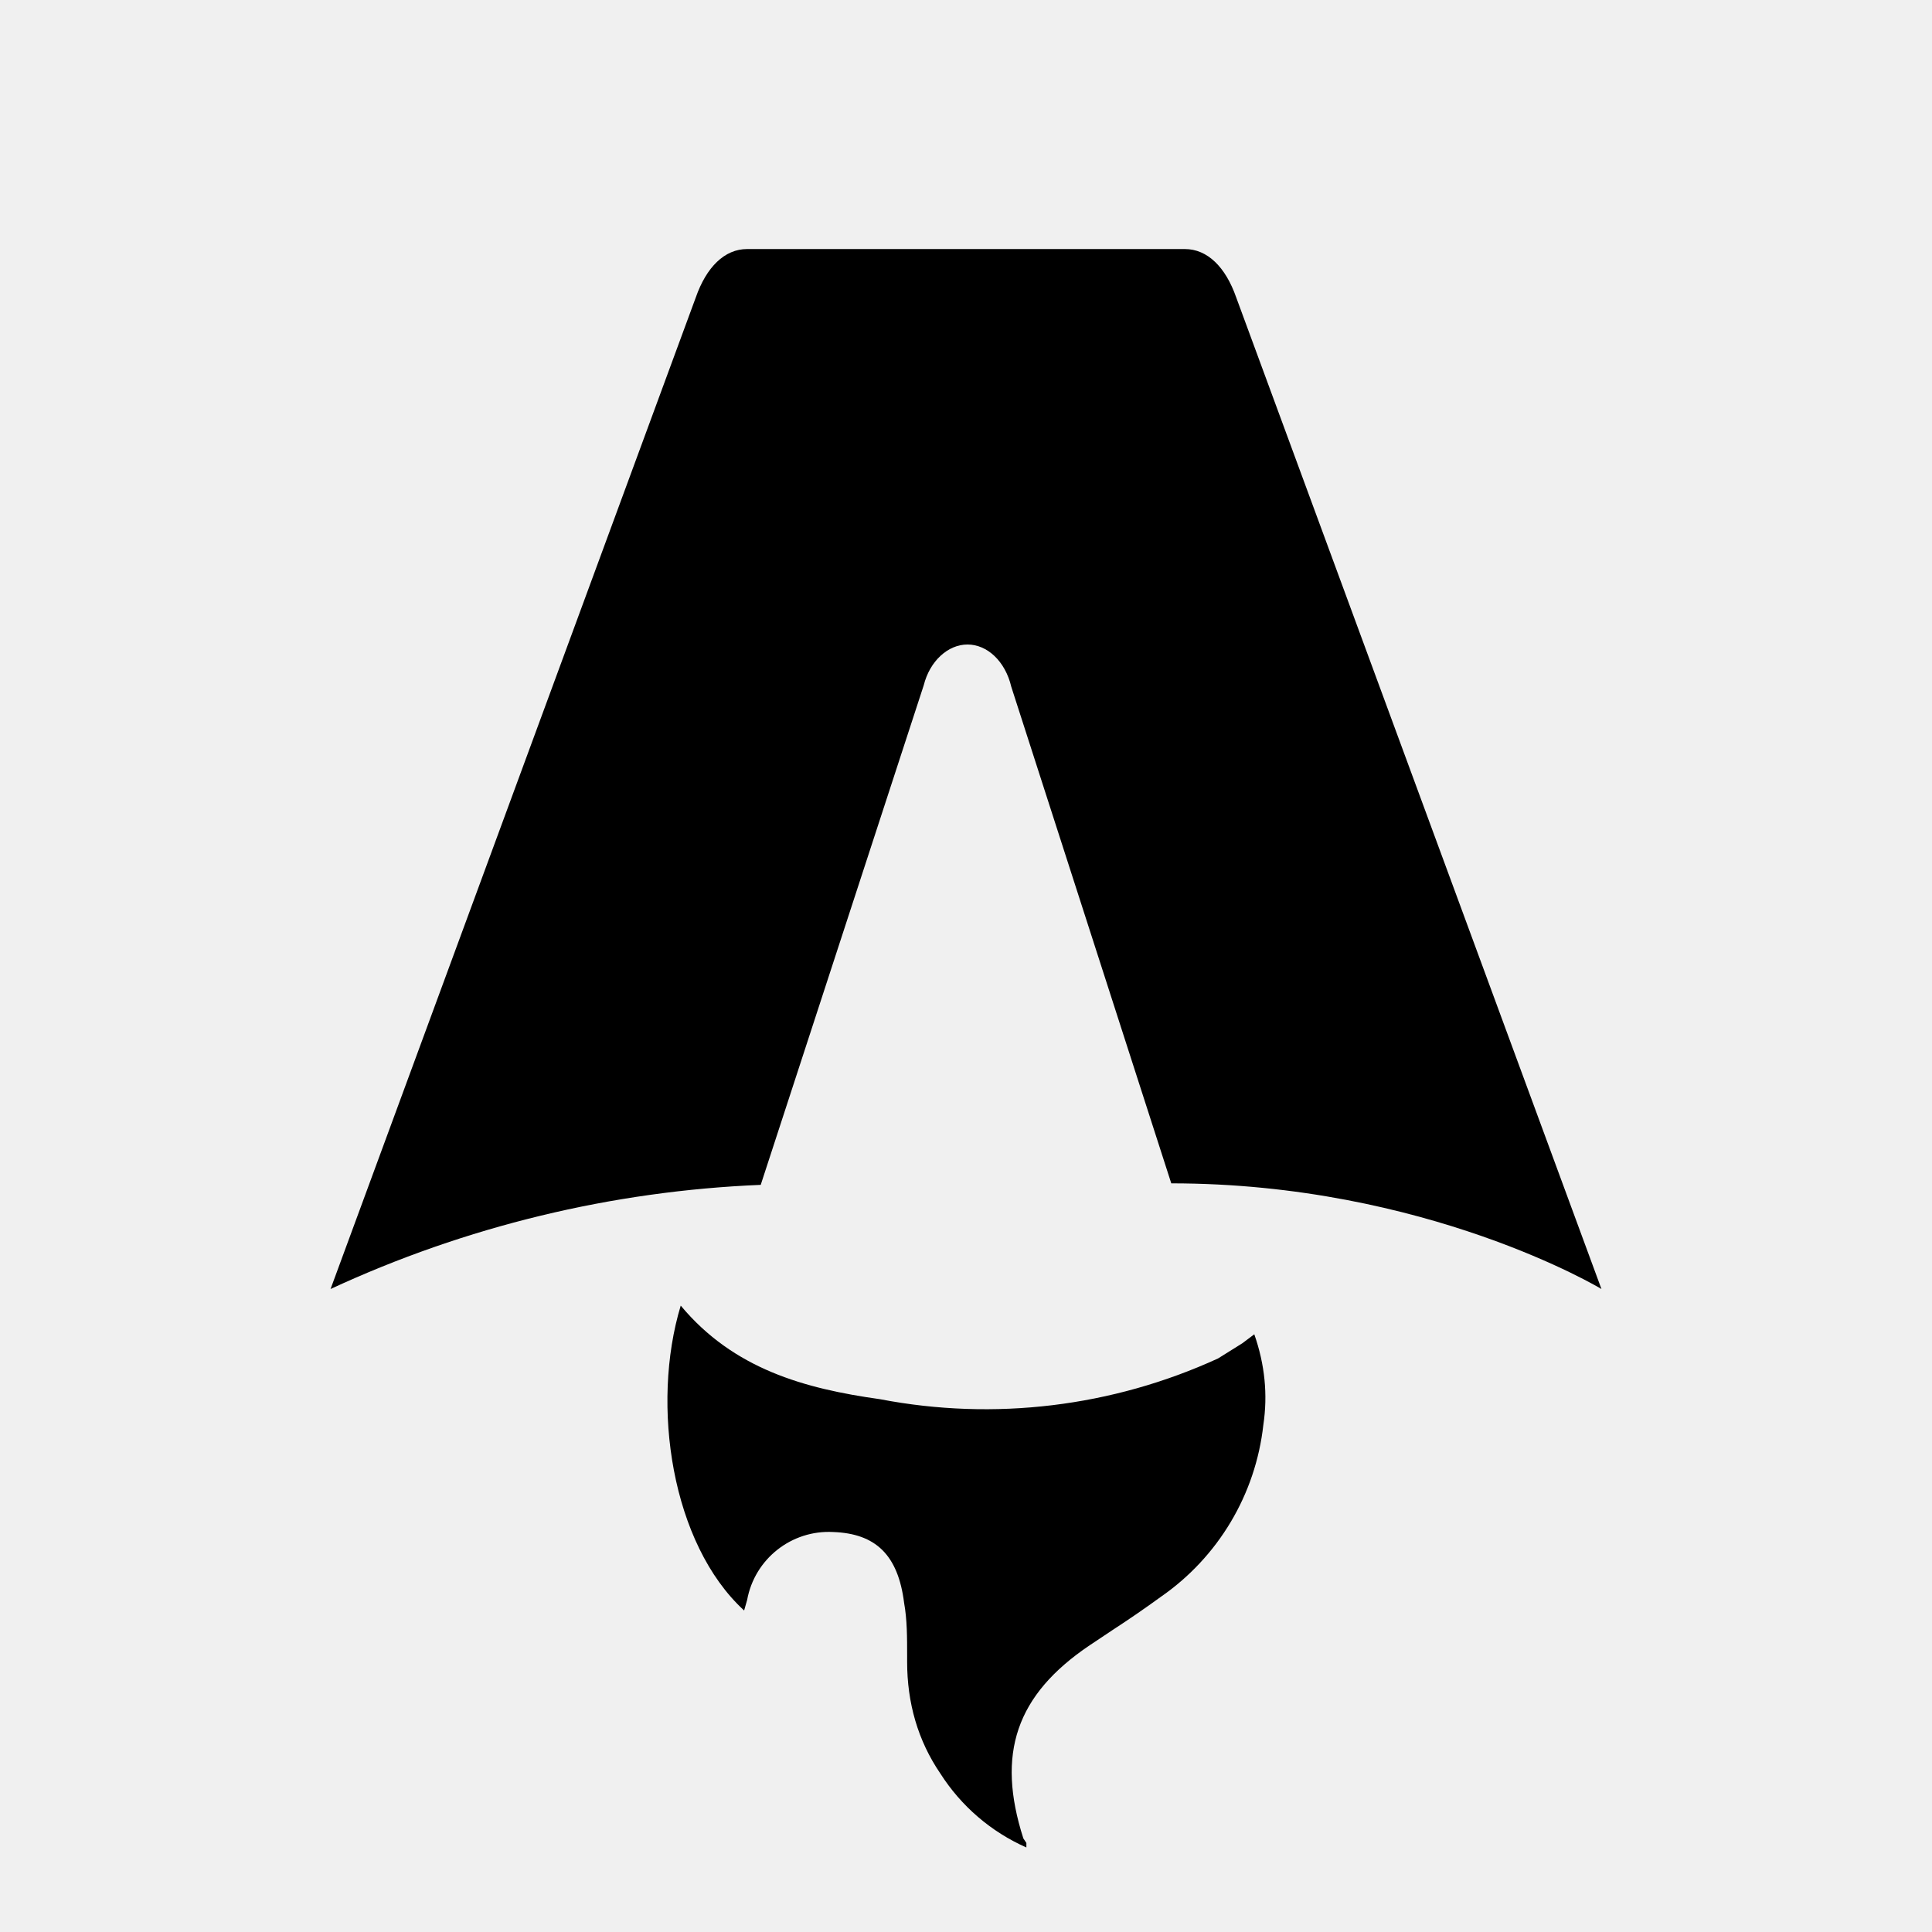
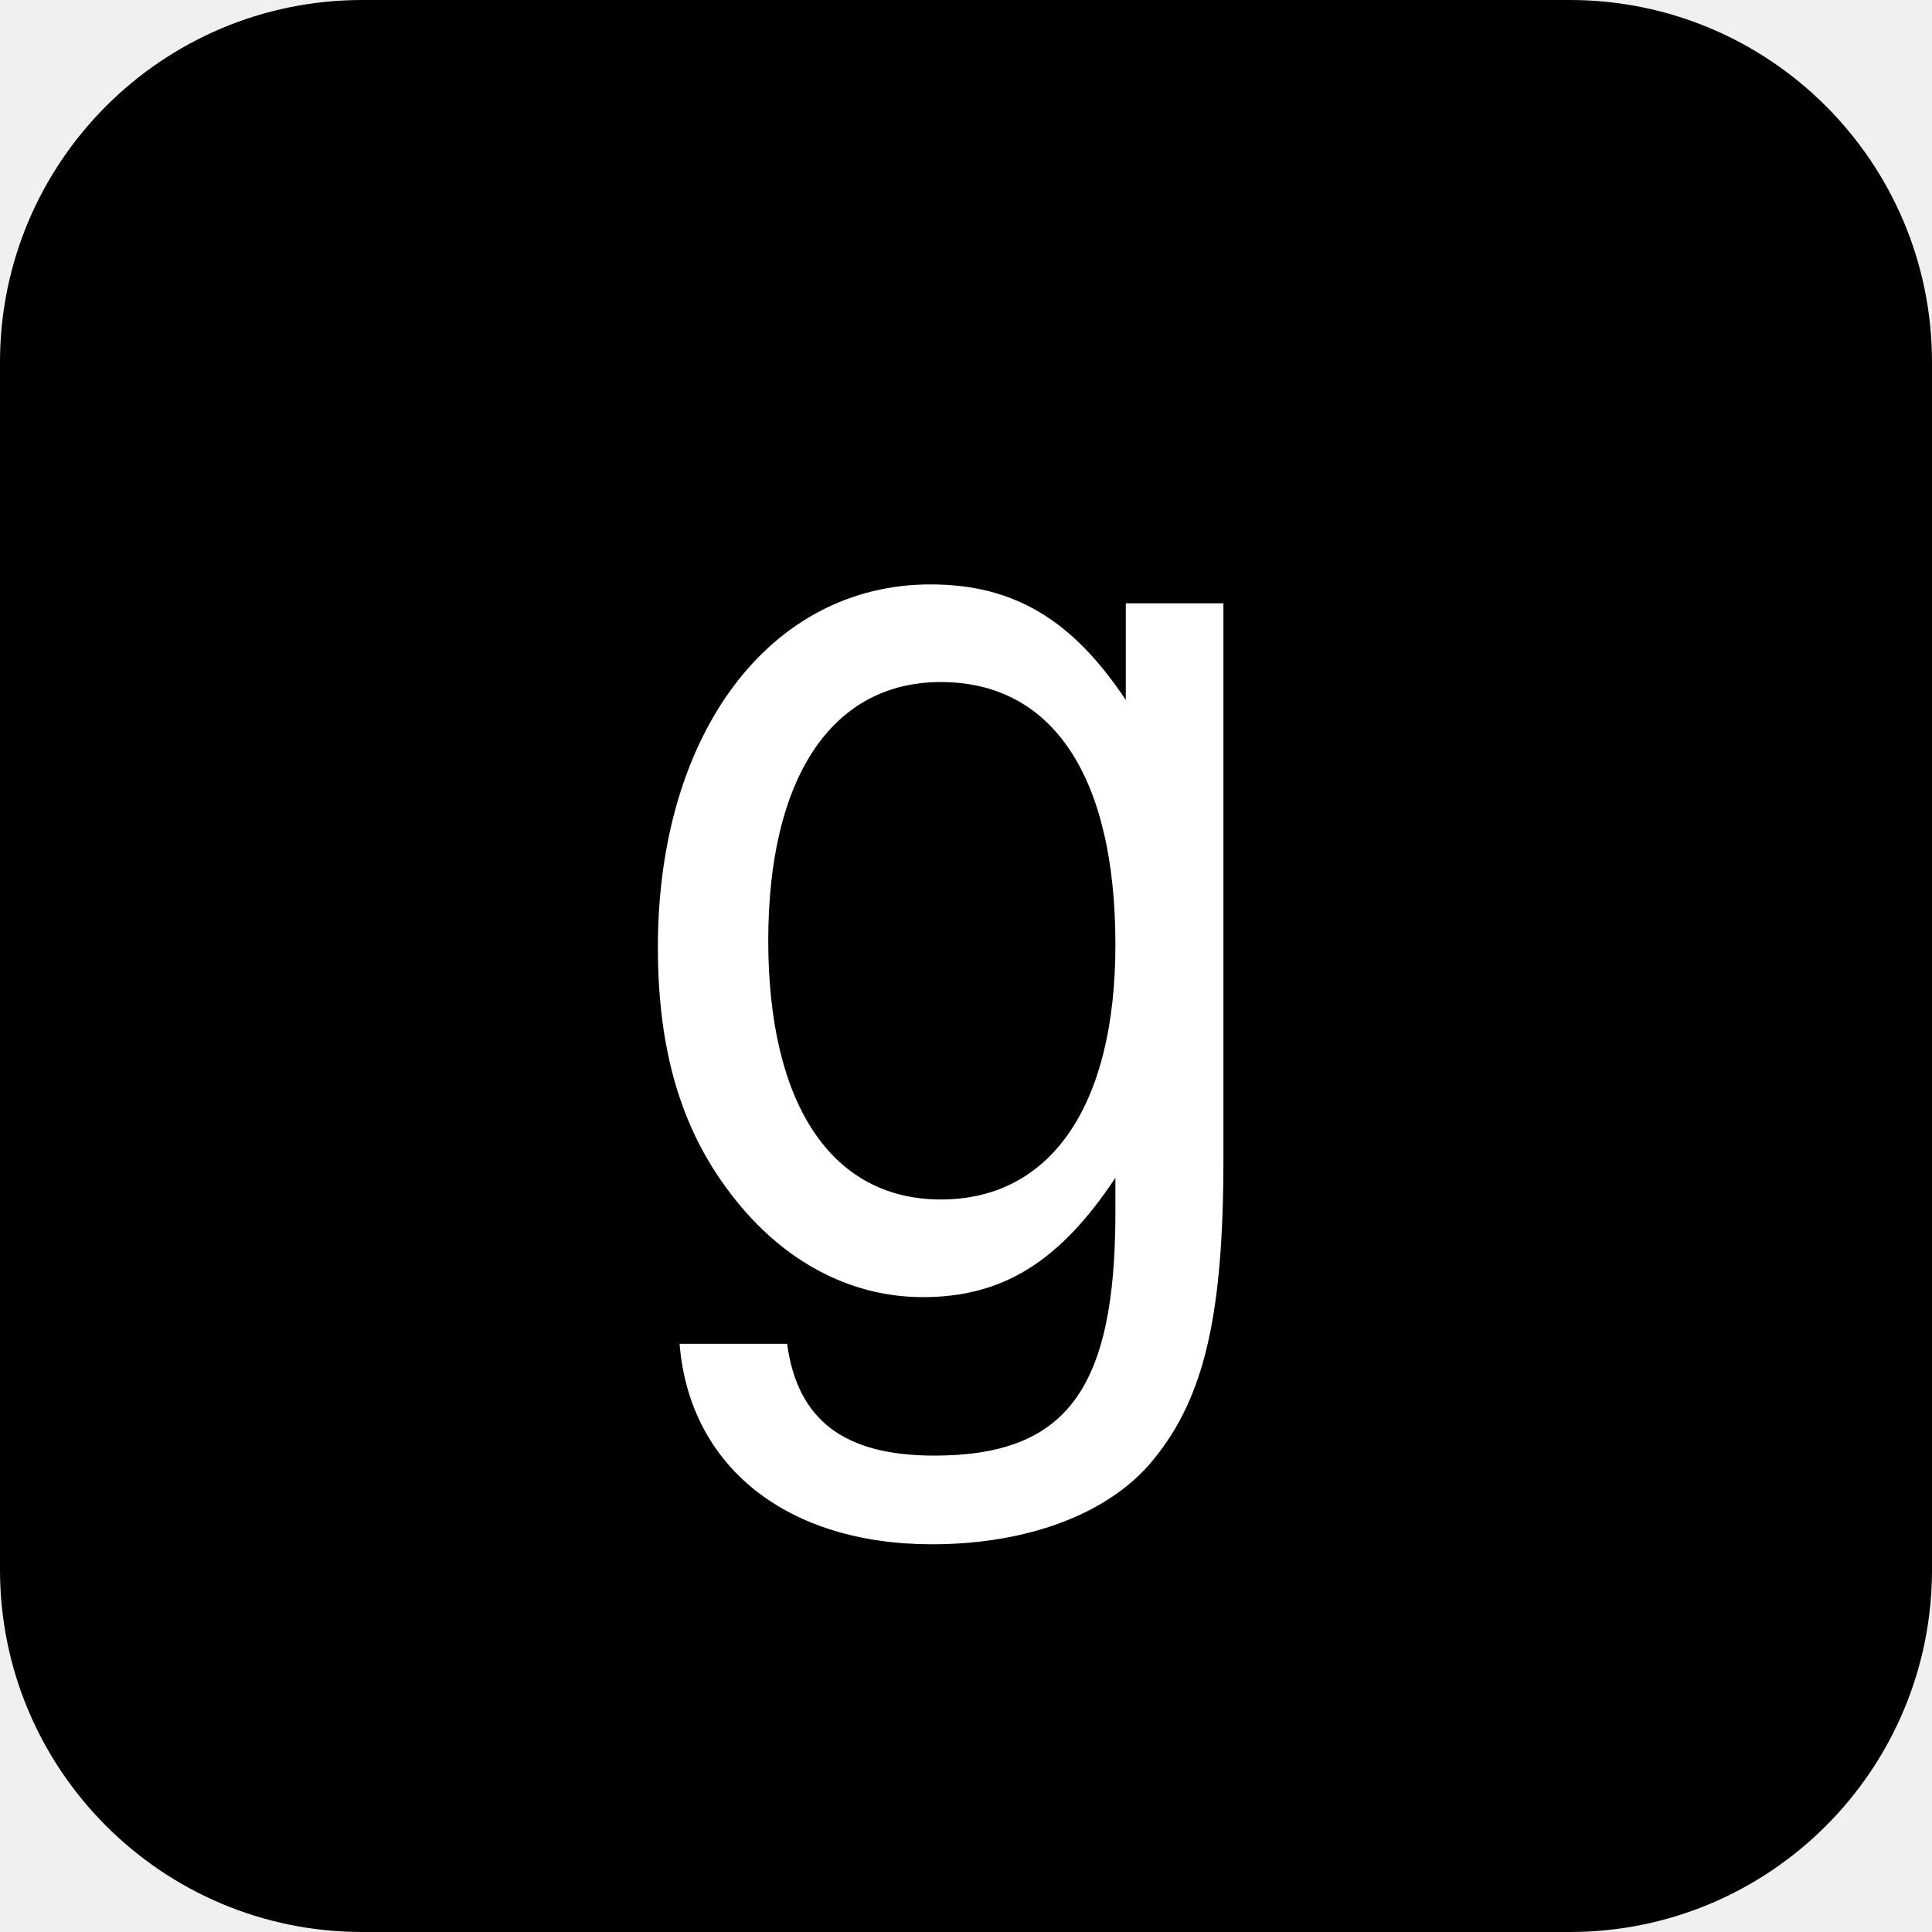
- <svg xmlns="http://www.w3.org/2000/svg" fill="none" viewBox="0 0 128 128">
-   <path d="M50.4 78.5a75.1 75.1 0 0 0-28.5 6.9l24.2-65.7c.7-2 1.9-3.2 3.4-3.2h29c1.5 0 2.7 1.2 3.4 3.2l24.2 65.7s-11.6-7-28.5-7L67 45.5c-.4-1.7-1.6-2.8-2.9-2.8-1.3 0-2.5 1.1-2.9 2.7L50.4 78.5Zm-1.1 28.2Zm-4.2-20.2c-2 6.6-.6 15.8 4.2 20.2a17.5 17.5 0 0 1 .2-.7 5.5 5.5 0 0 1 5.7-4.5c2.8.1 4.3 1.5 4.7 4.7.2 1.1.2 2.3.2 3.5v.4c0 2.7.7 5.2 2.2 7.4a13 13 0 0 0 5.7 4.9v-.3l-.2-.3c-1.8-5.6-.5-9.5 4.4-12.8l1.5-1a73 73 0 0 0 3.2-2.2 16 16 0 0 0 6.8-11.4c.3-2 .1-4-.6-6l-.8.6-1.6 1a37 37 0 0 1-22.4 2.7c-5-.7-9.7-2-13.2-6.2Z" />
-   <style>
-         path { fill: #000; }
-         @media (prefers-color-scheme: dark) {
-             path { fill: #FFF; }
-         }
-     </style>
+ <svg xmlns="http://www.w3.org/2000/svg" viewBox="0 0 64 64">
+   <rect width="64" height="64" rx="12" fill="#000" />
+   <text x="32" y="42" text-anchor="middle" font-family="Helvetica Neue, Helvetica, Arial, sans-serif" font-size="42" font-weight="500" fill="#fff">
+     g
+   </text>
</svg>
